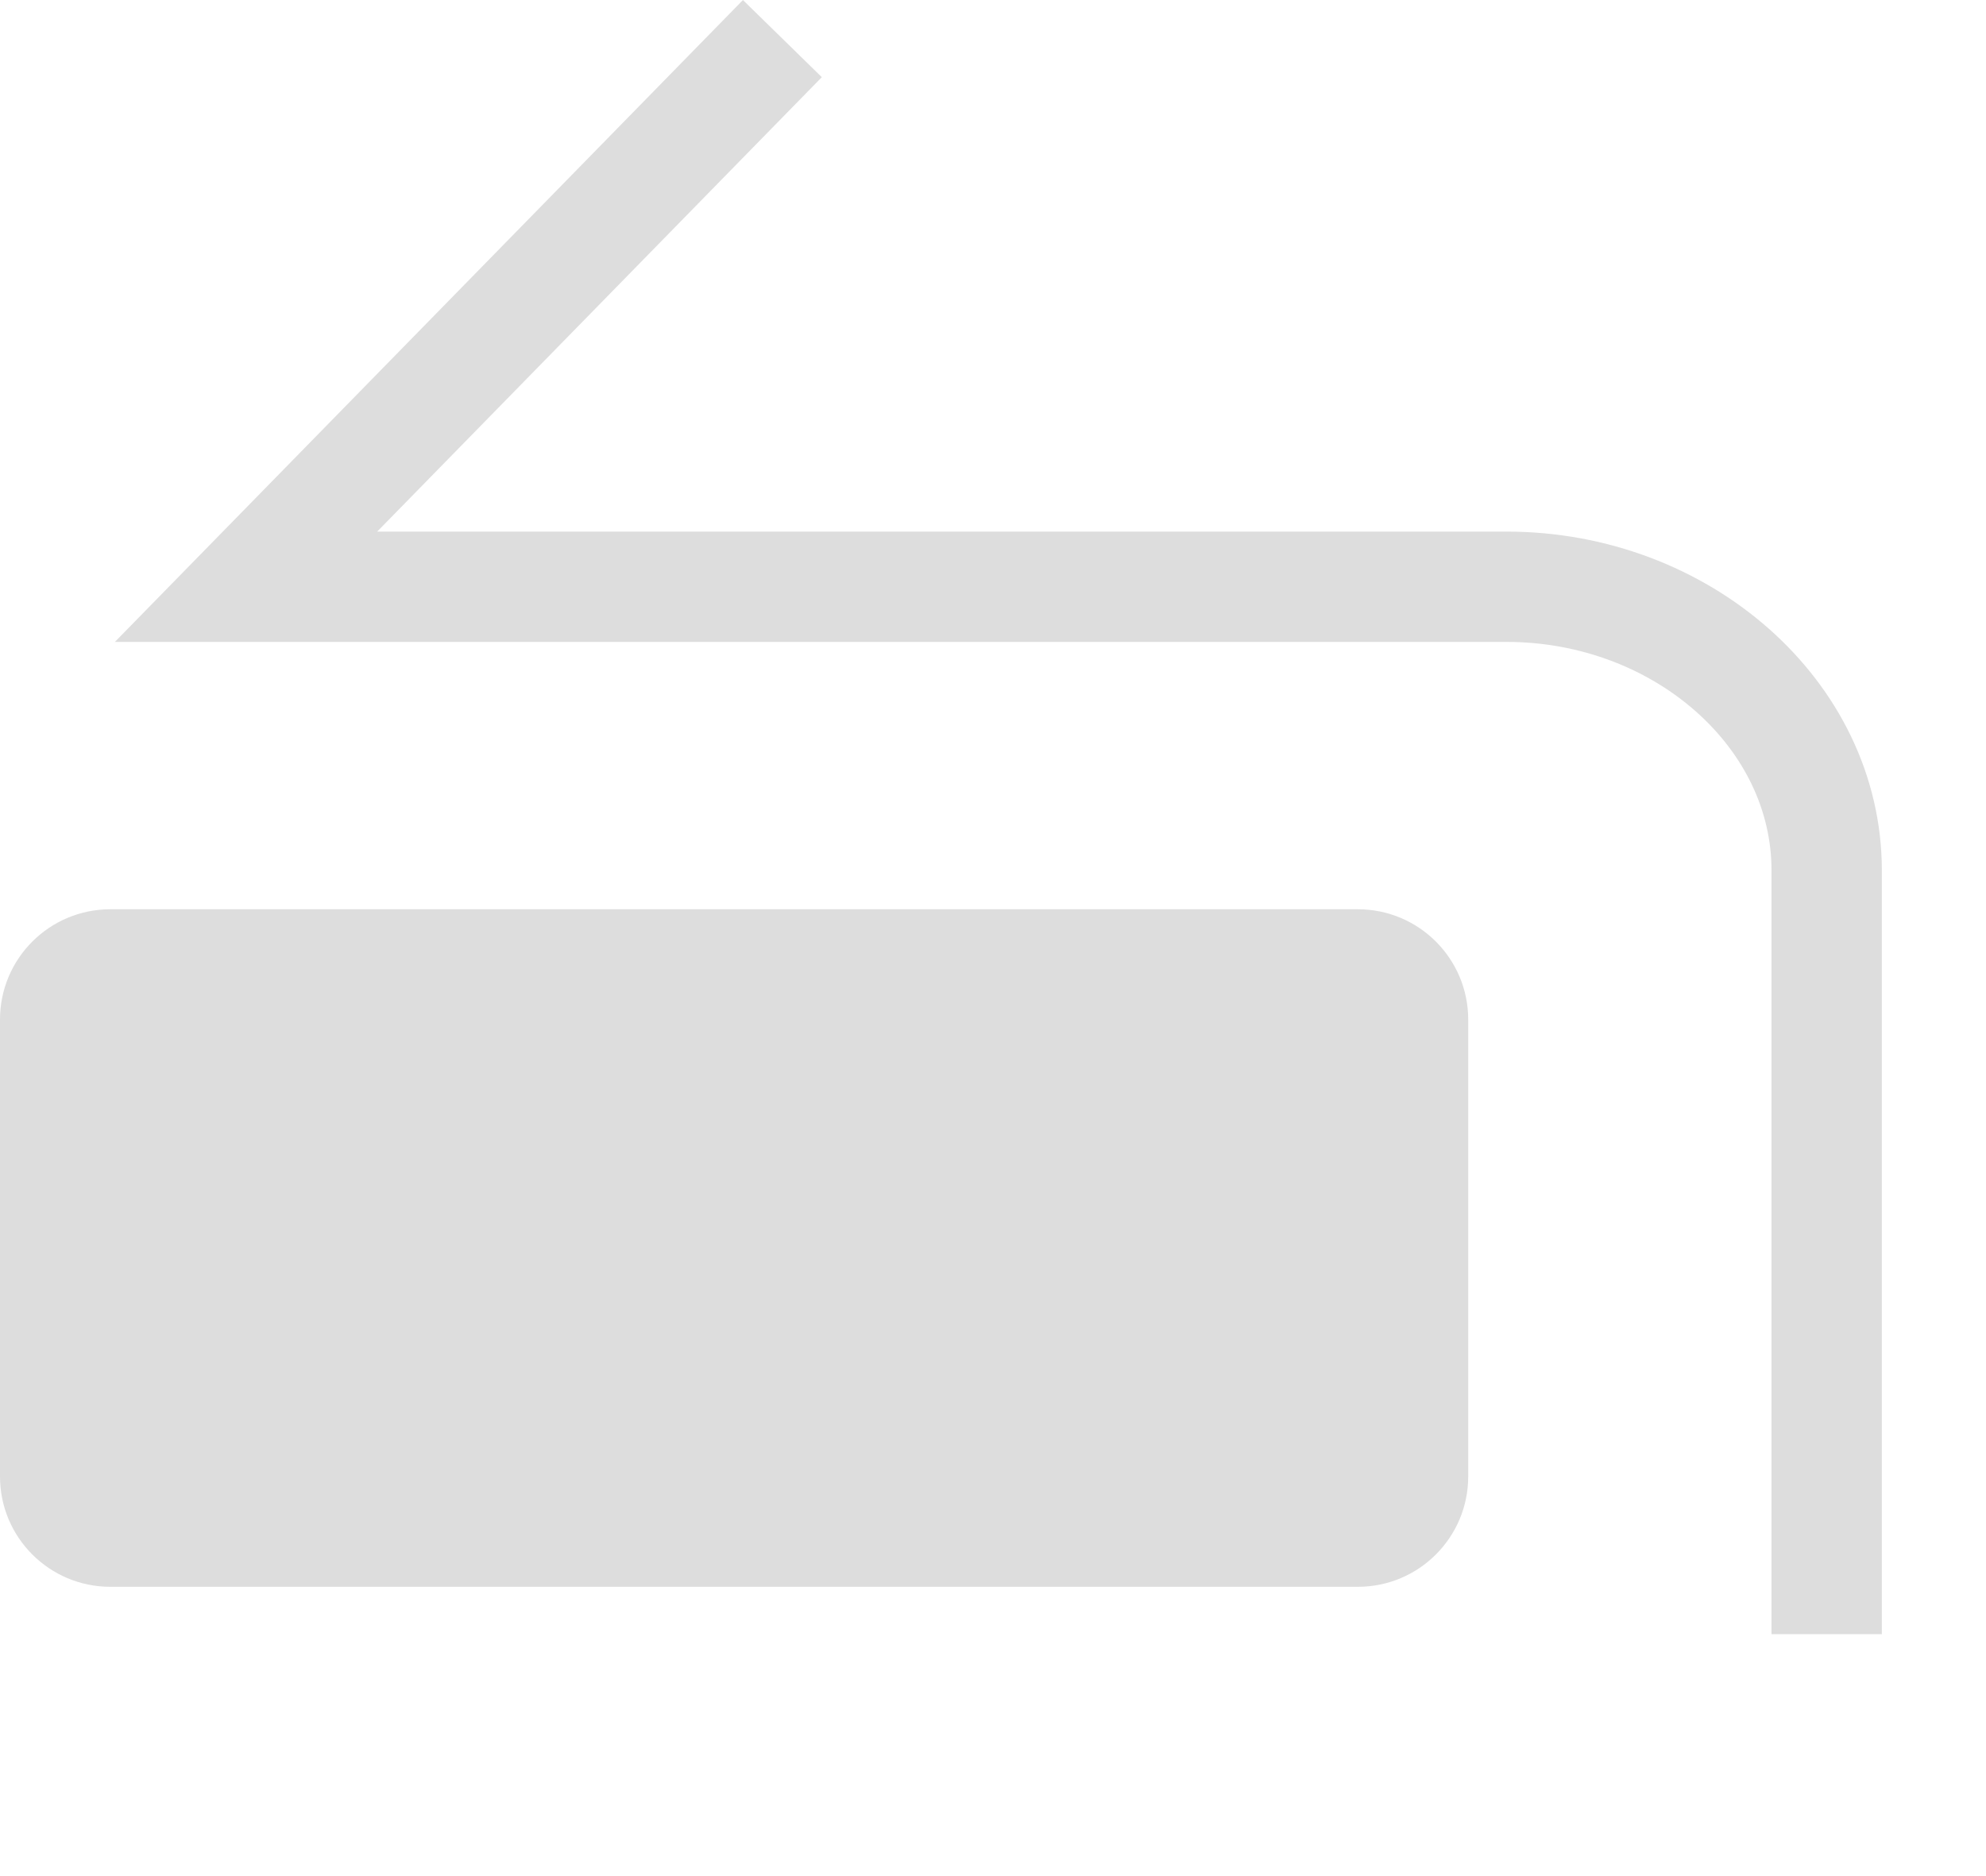
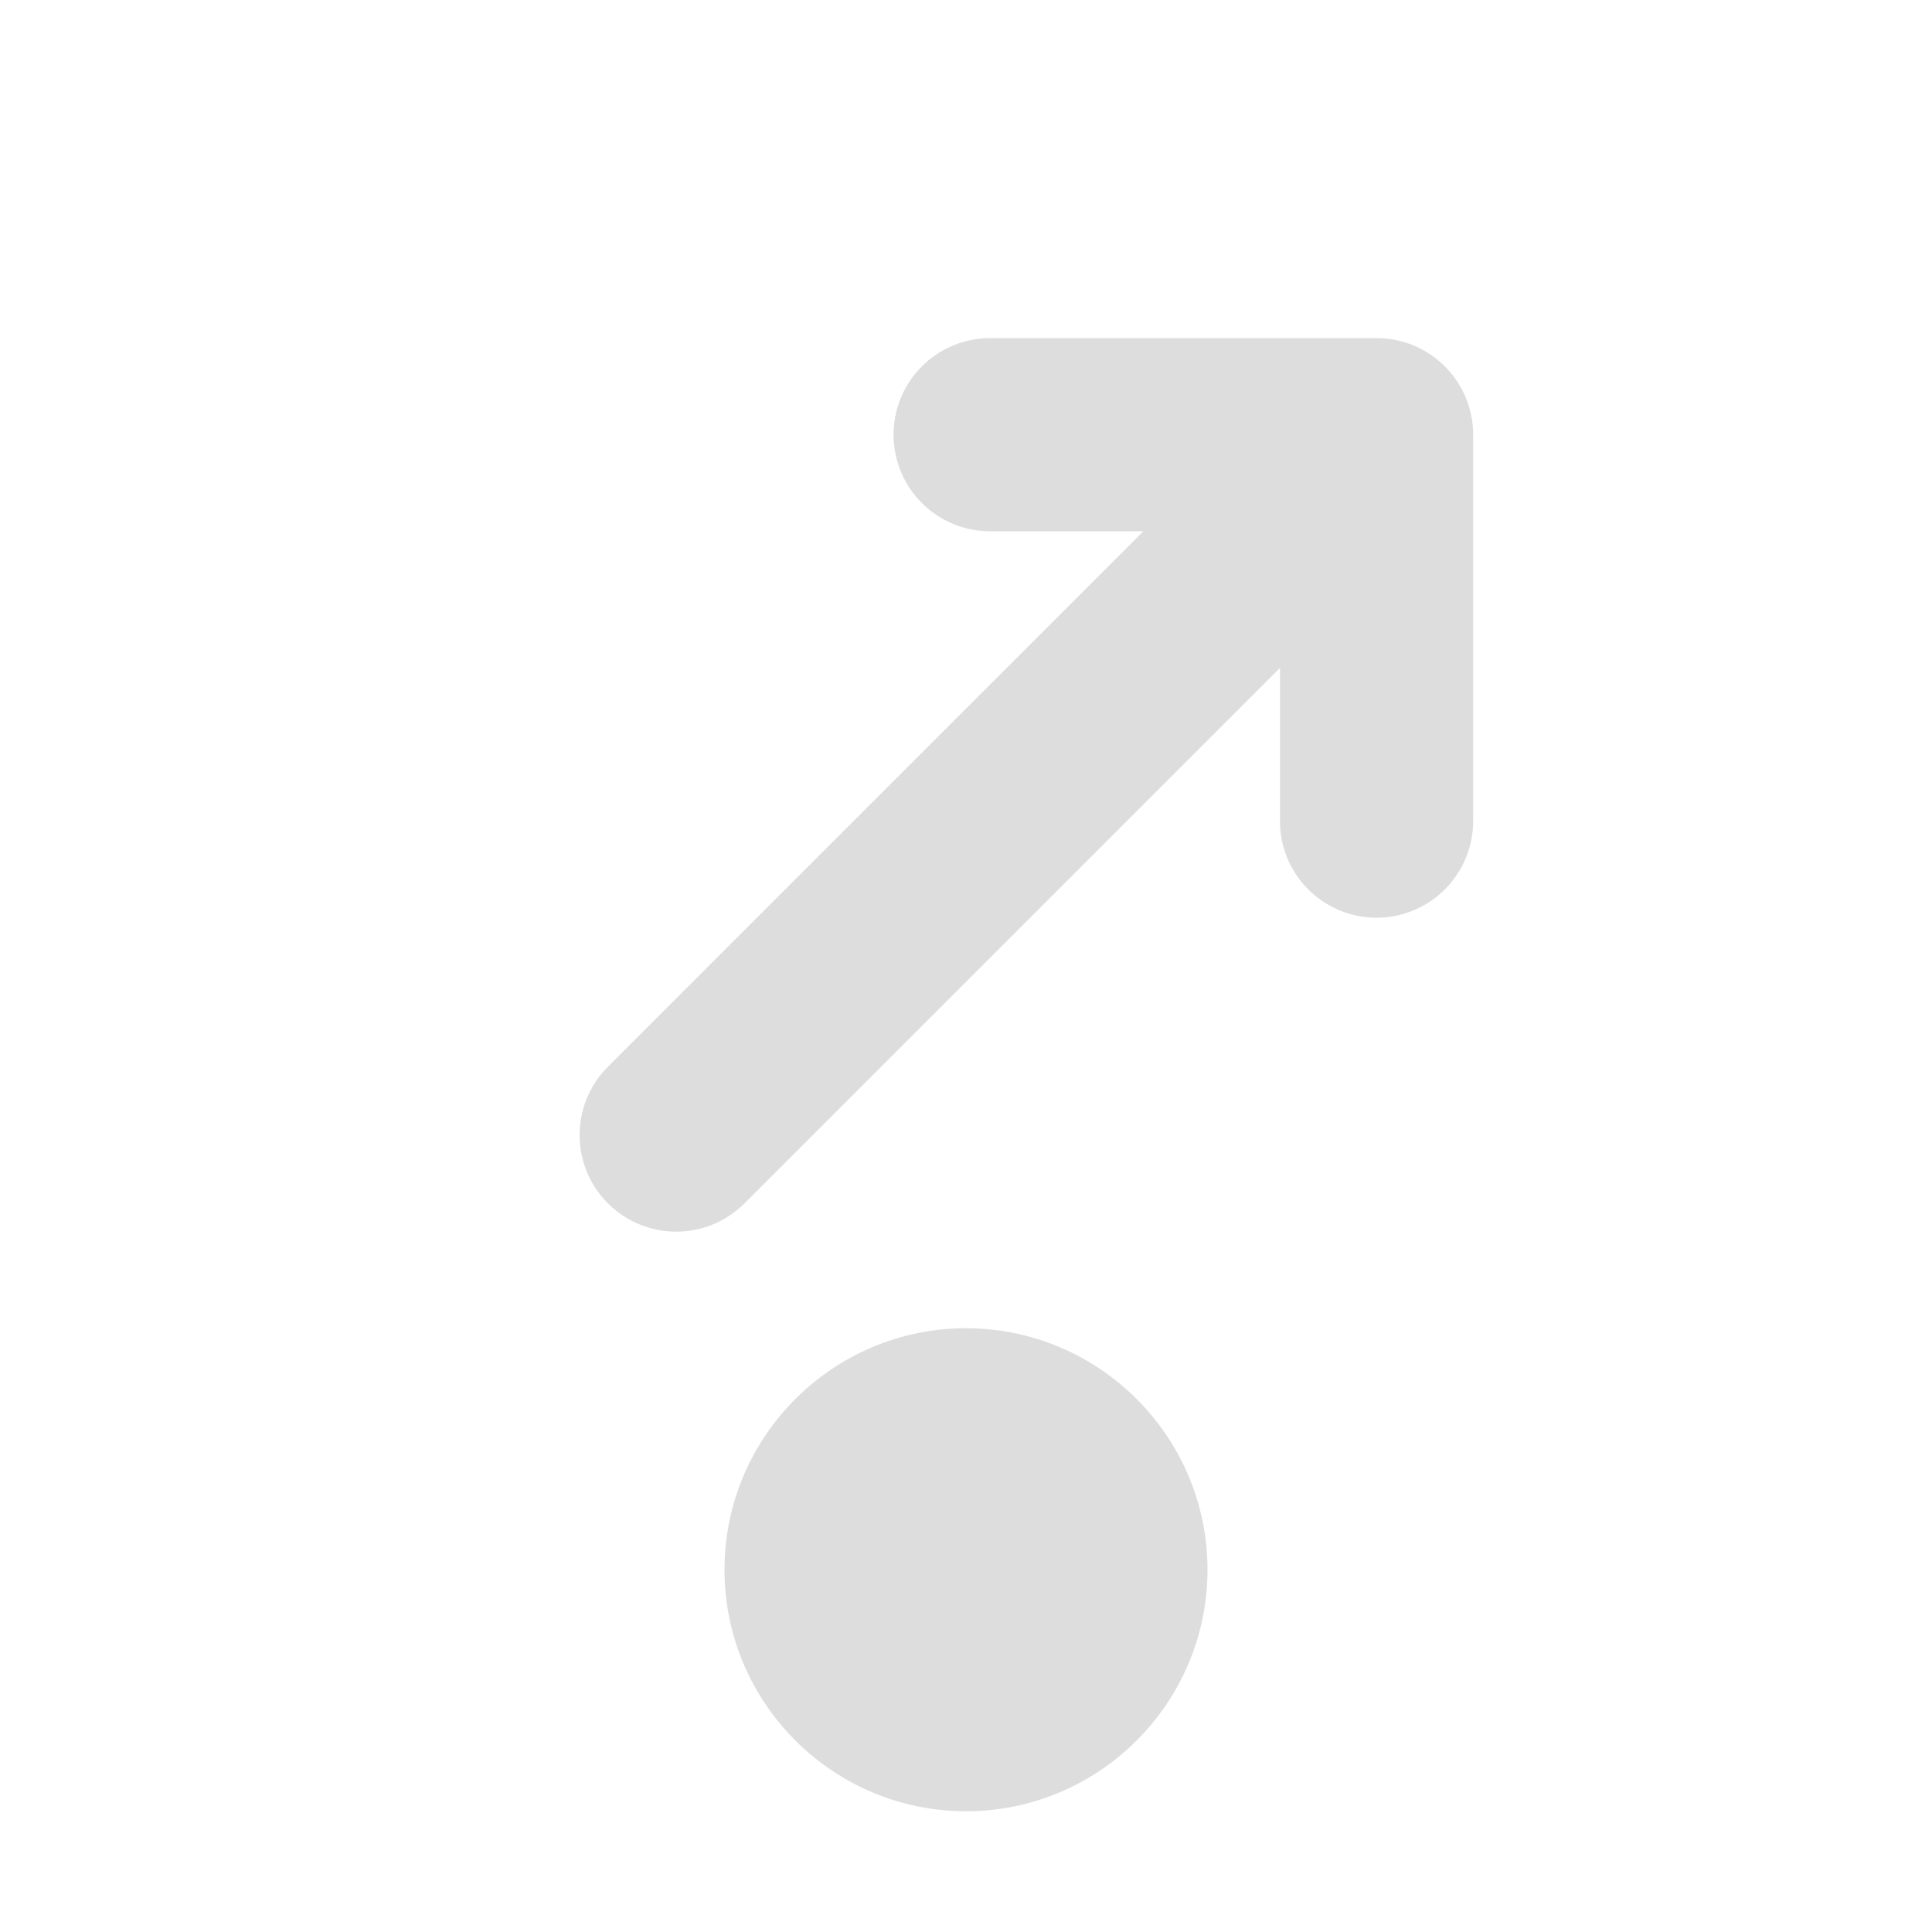
- <svg xmlns="http://www.w3.org/2000/svg" width="18" height="17" viewBox="0 0 18 17" fill="none">
-   <path d="M7.091 0.35L2.23 5.319H13.654C15.24 5.319 16.556 6.473 16.556 7.891V14.814" stroke="#DDDDDD" stroke-miterlimit="10" />
-   <rect width="13.307" height="6.142" rx="1" transform="matrix(-1 0 0 1 13.307 8.24274)" fill="#DDDDDD" />
+ <svg xmlns="http://www.w3.org/2000/svg" width="16" height="16" viewBox="0 0 16 16" fill="none">
+   <path d="M10 13C10 14.103 9.103 15 8 15C6.897 15 6 14.103 6 13C6 11.897 6.897 11 8 11C9.103 11 10 11.897 10 13Z" fill="#DDDDDD" />
+   <path d="M5.6 9.4L11.4 3.6M8.2 3.6L11.4 3.6L11.4 6.8" stroke="#DDDDDD" stroke-width="1.6" stroke-linecap="round" stroke-linejoin="round" />
</svg>
